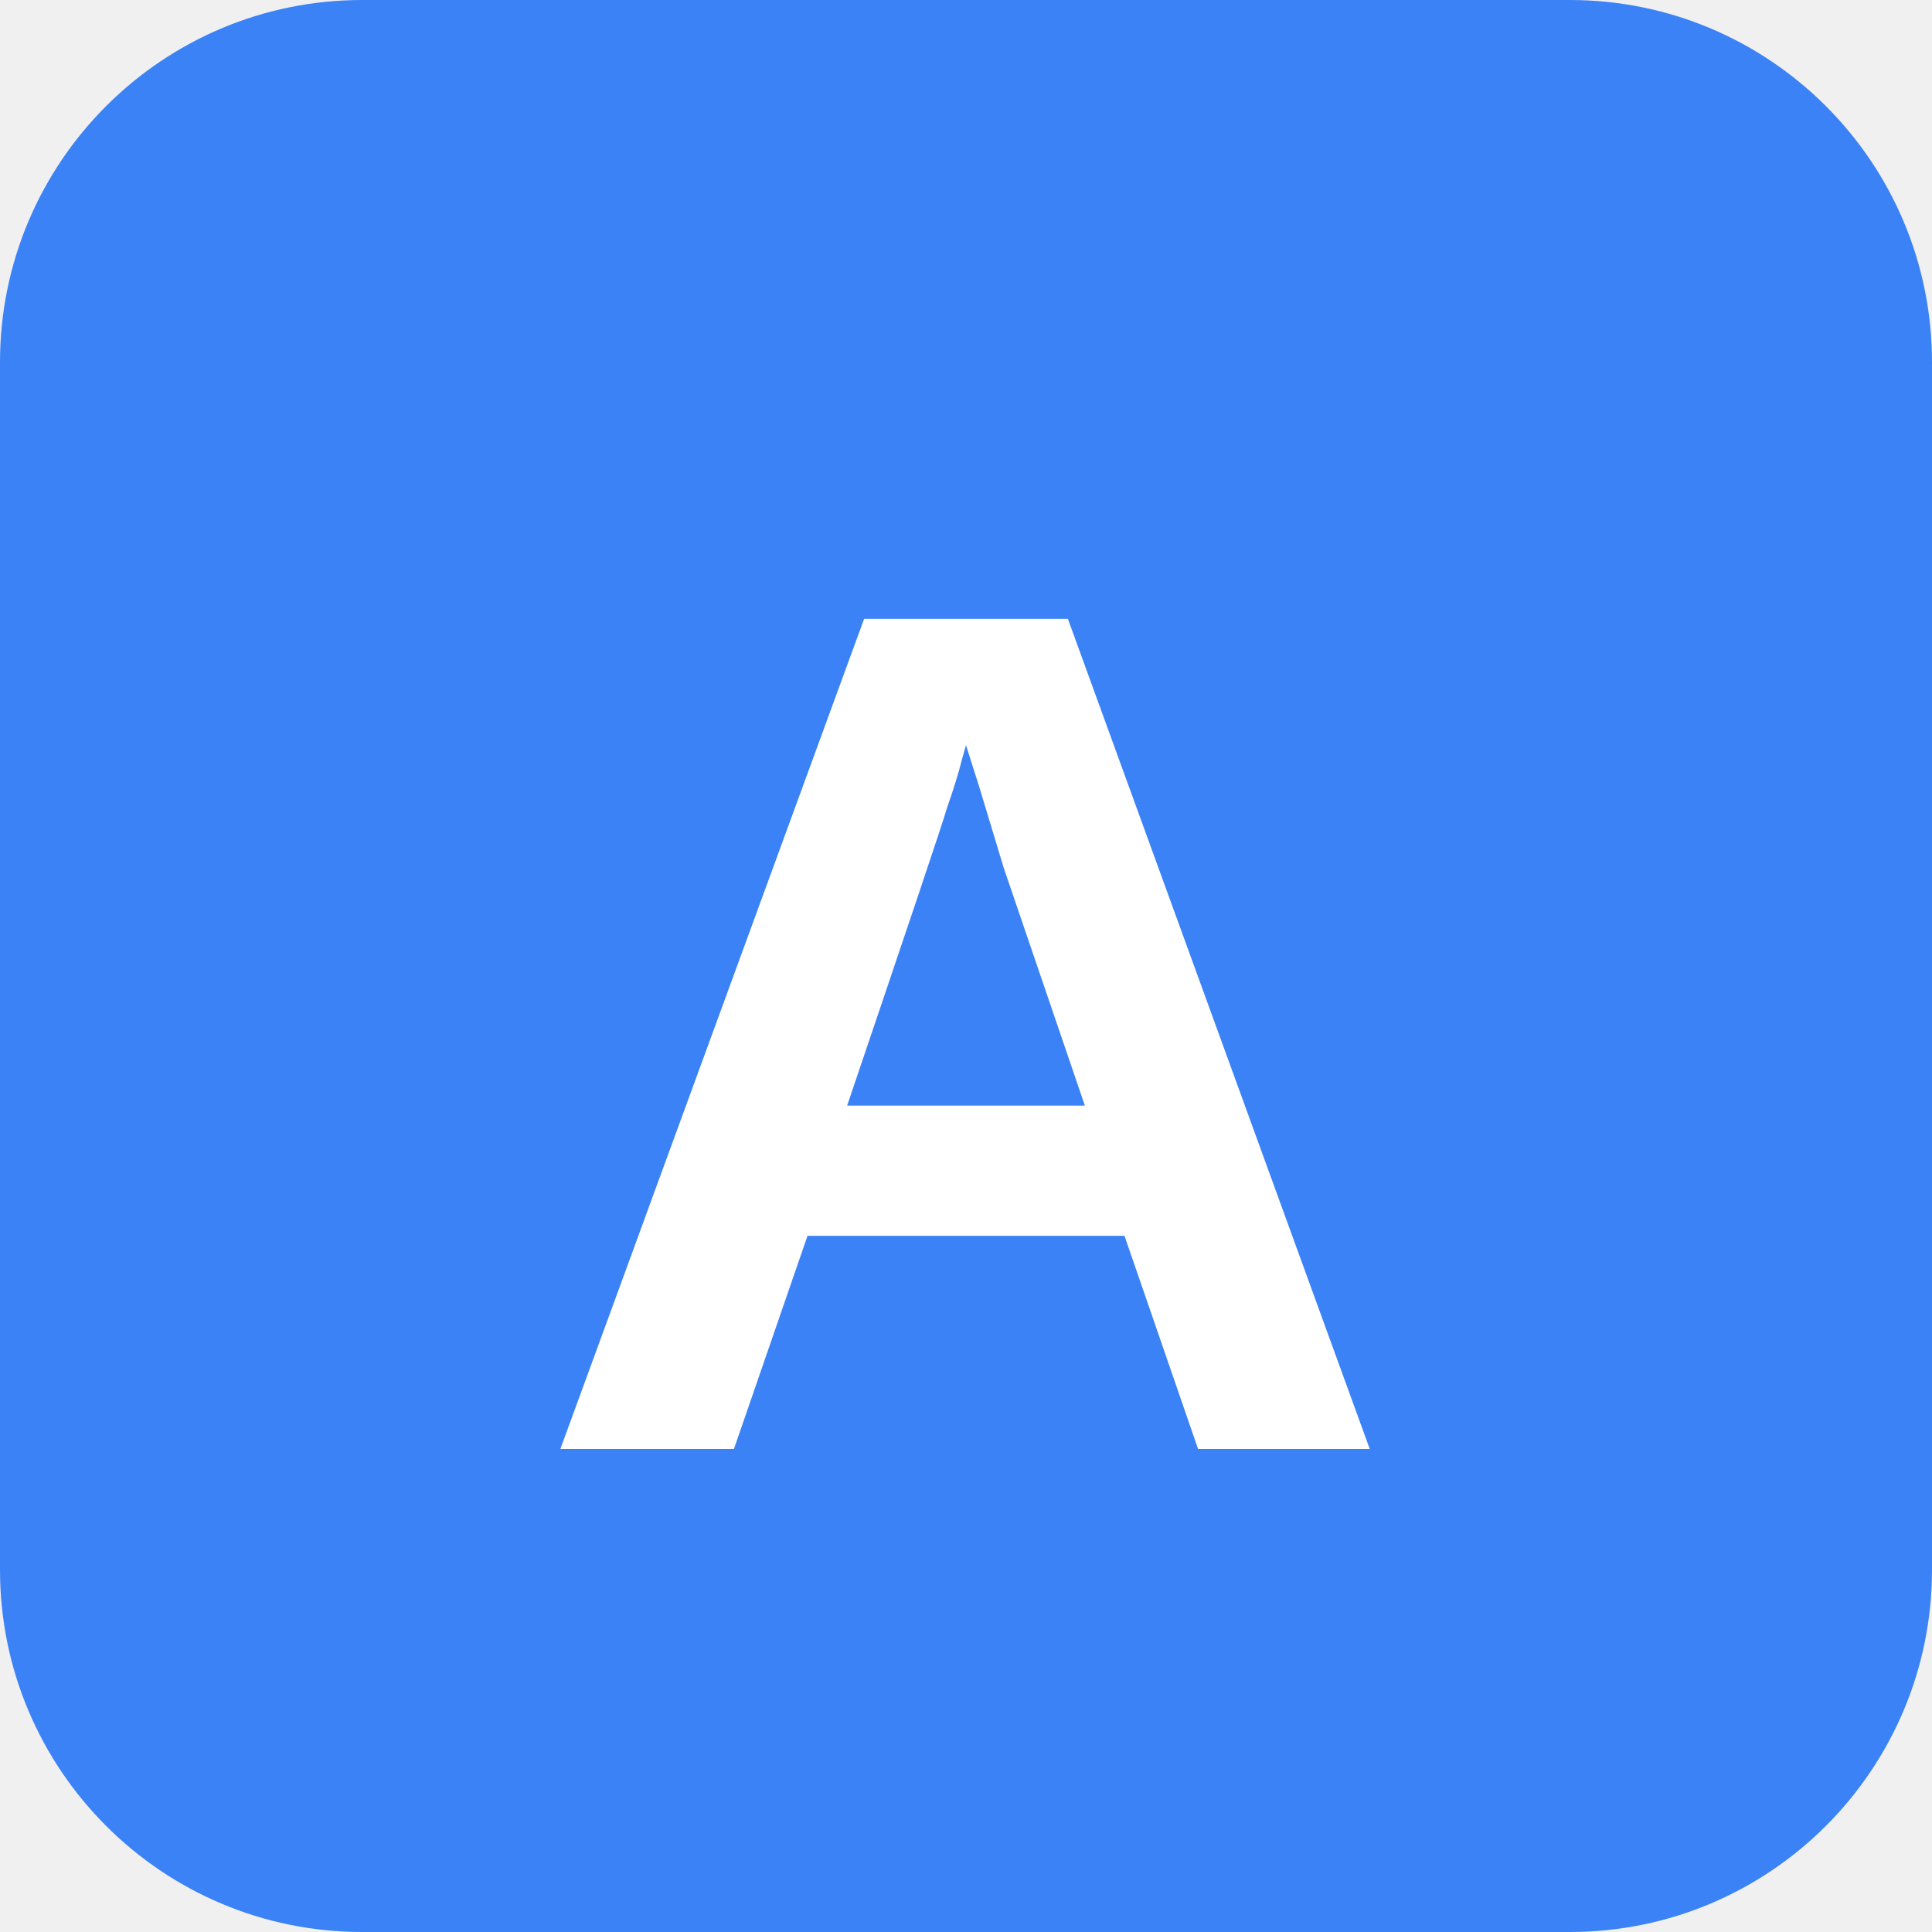
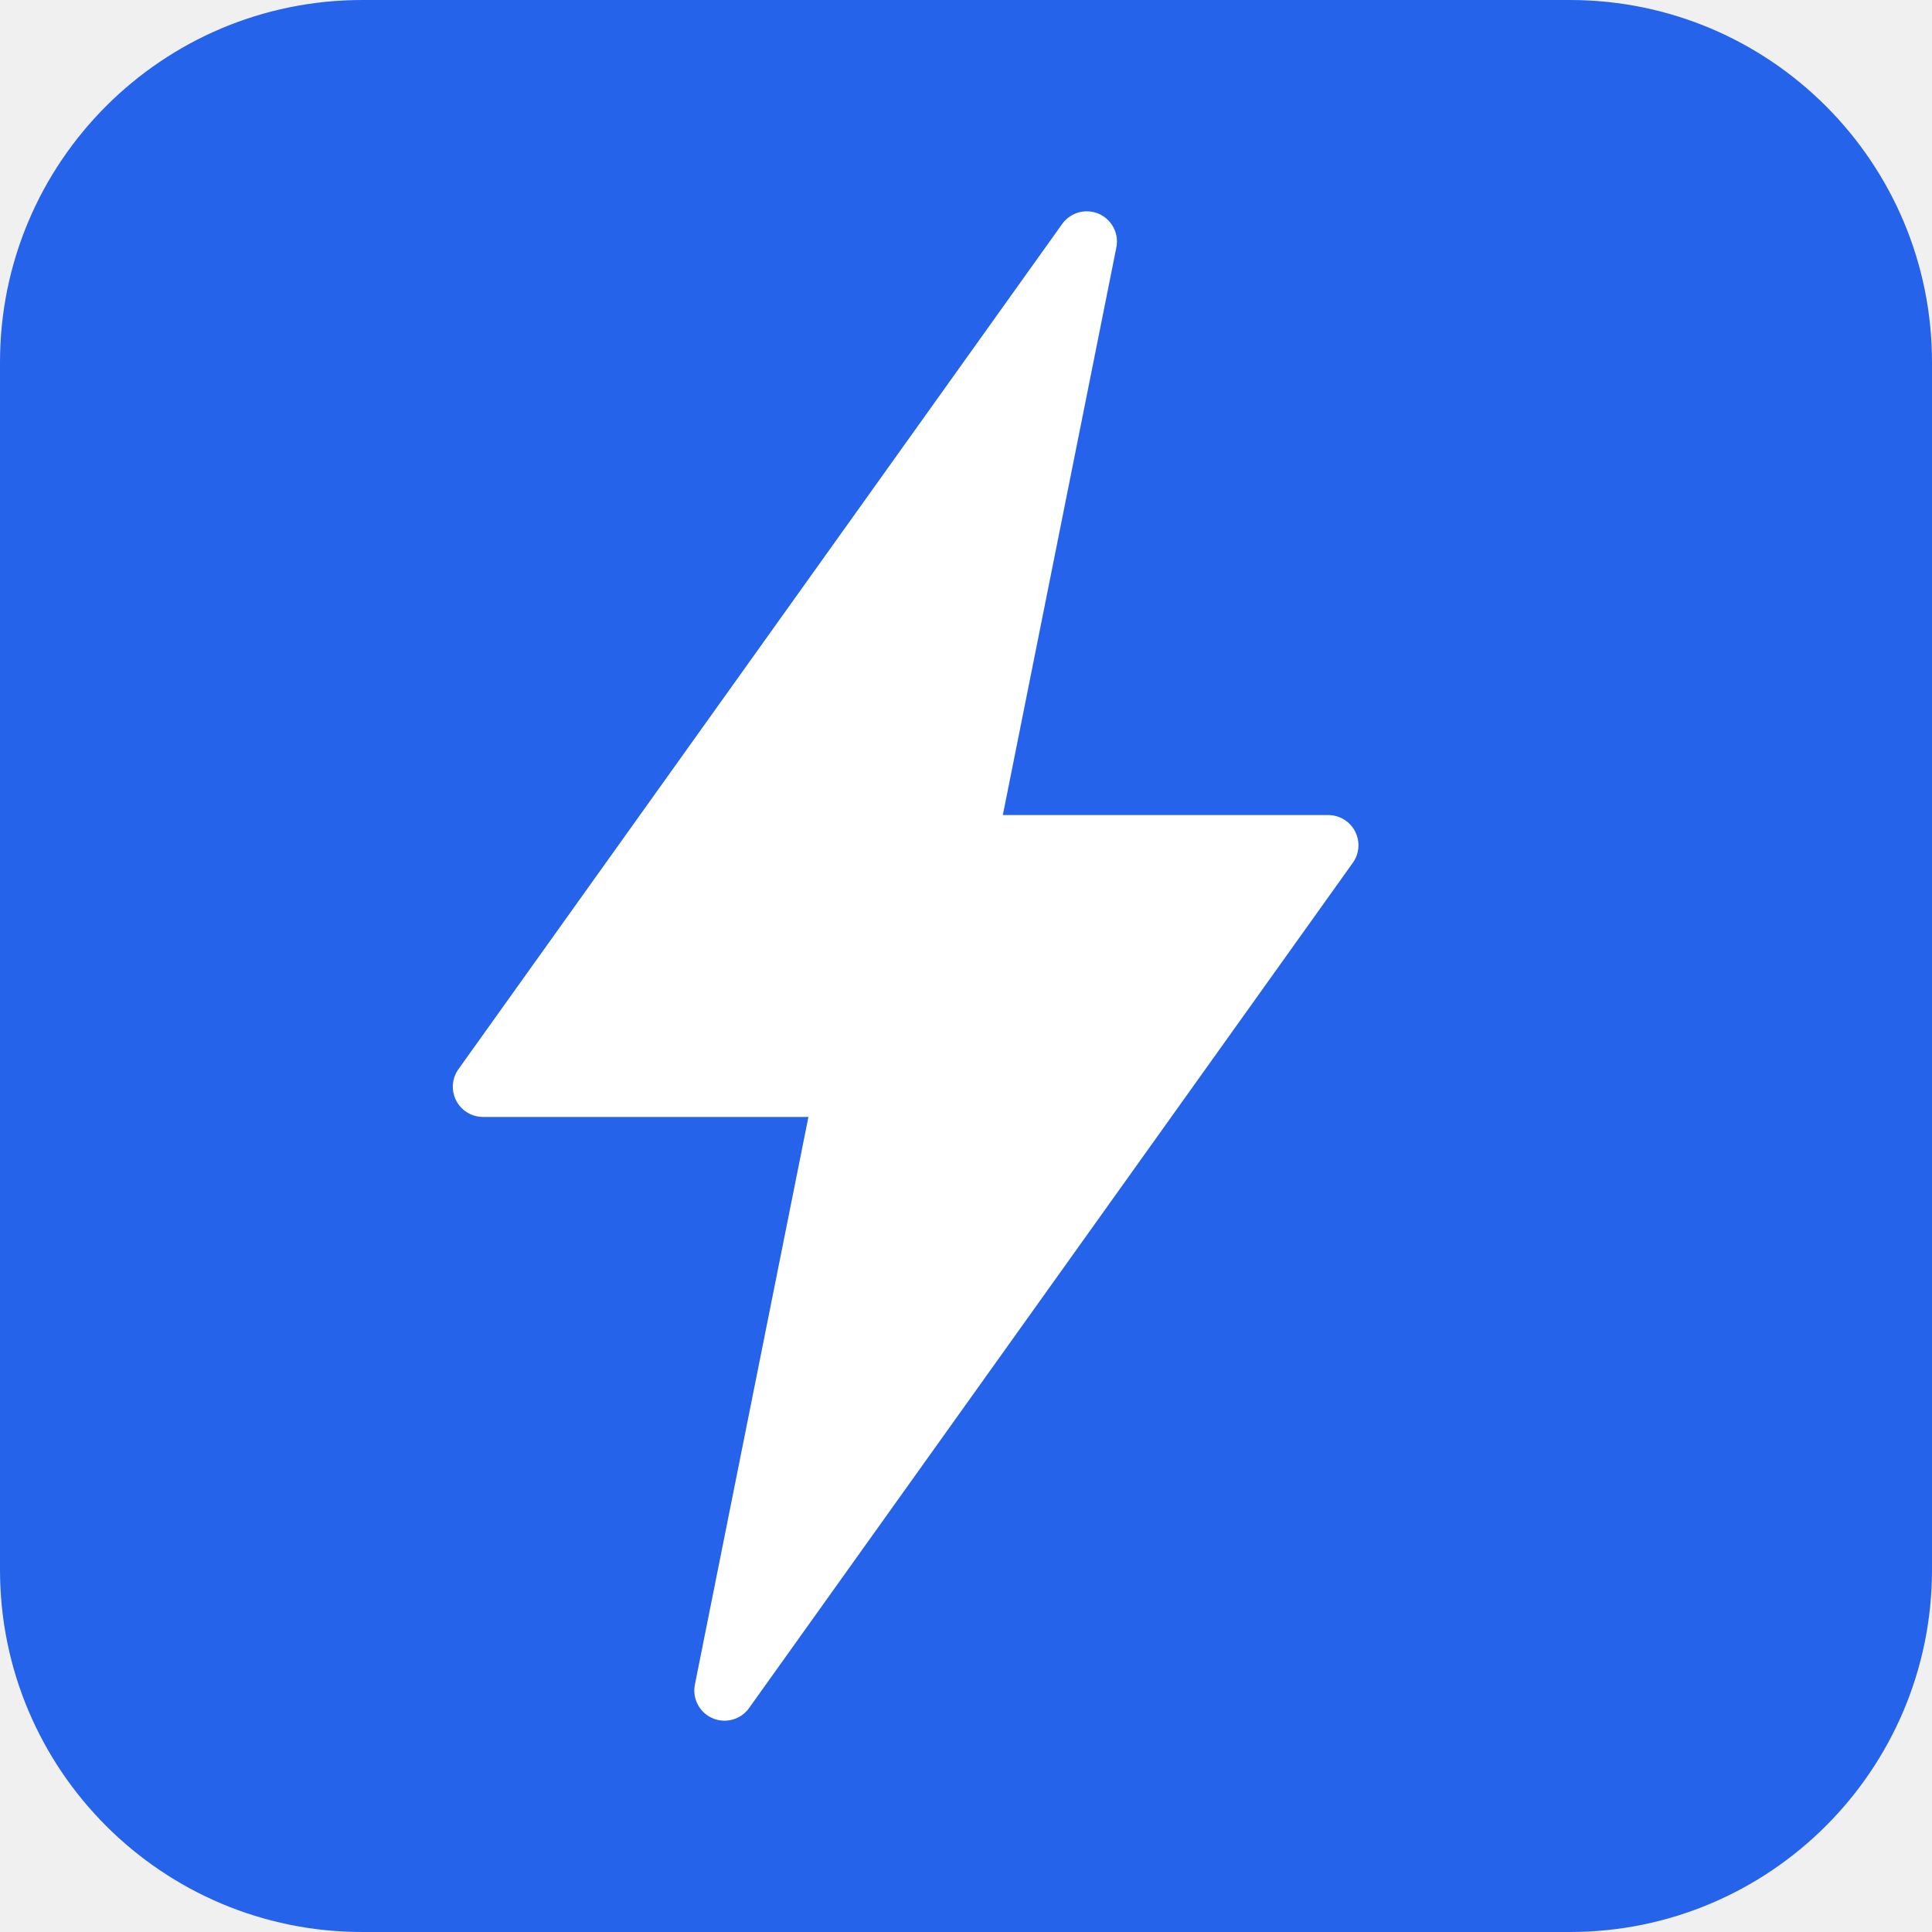
<svg xmlns="http://www.w3.org/2000/svg" width="16" height="16" viewBox="0 0 16 16">
-   <rect width="16" height="16" rx="3" fill="#3b82f6" />
-   <text x="8" y="12" text-anchor="middle" fill="white" font-size="10" font-family="Arial" font-weight="bold">A</text>
+   <rect width="16" height="16" rx="3" fill="#2563eb" />
+   <path d="M9 2L4 9h3l-1 5 5-7h-3l1-5z" fill="white" stroke="white" stroke-width="0.5" stroke-linejoin="round" />
</svg>
